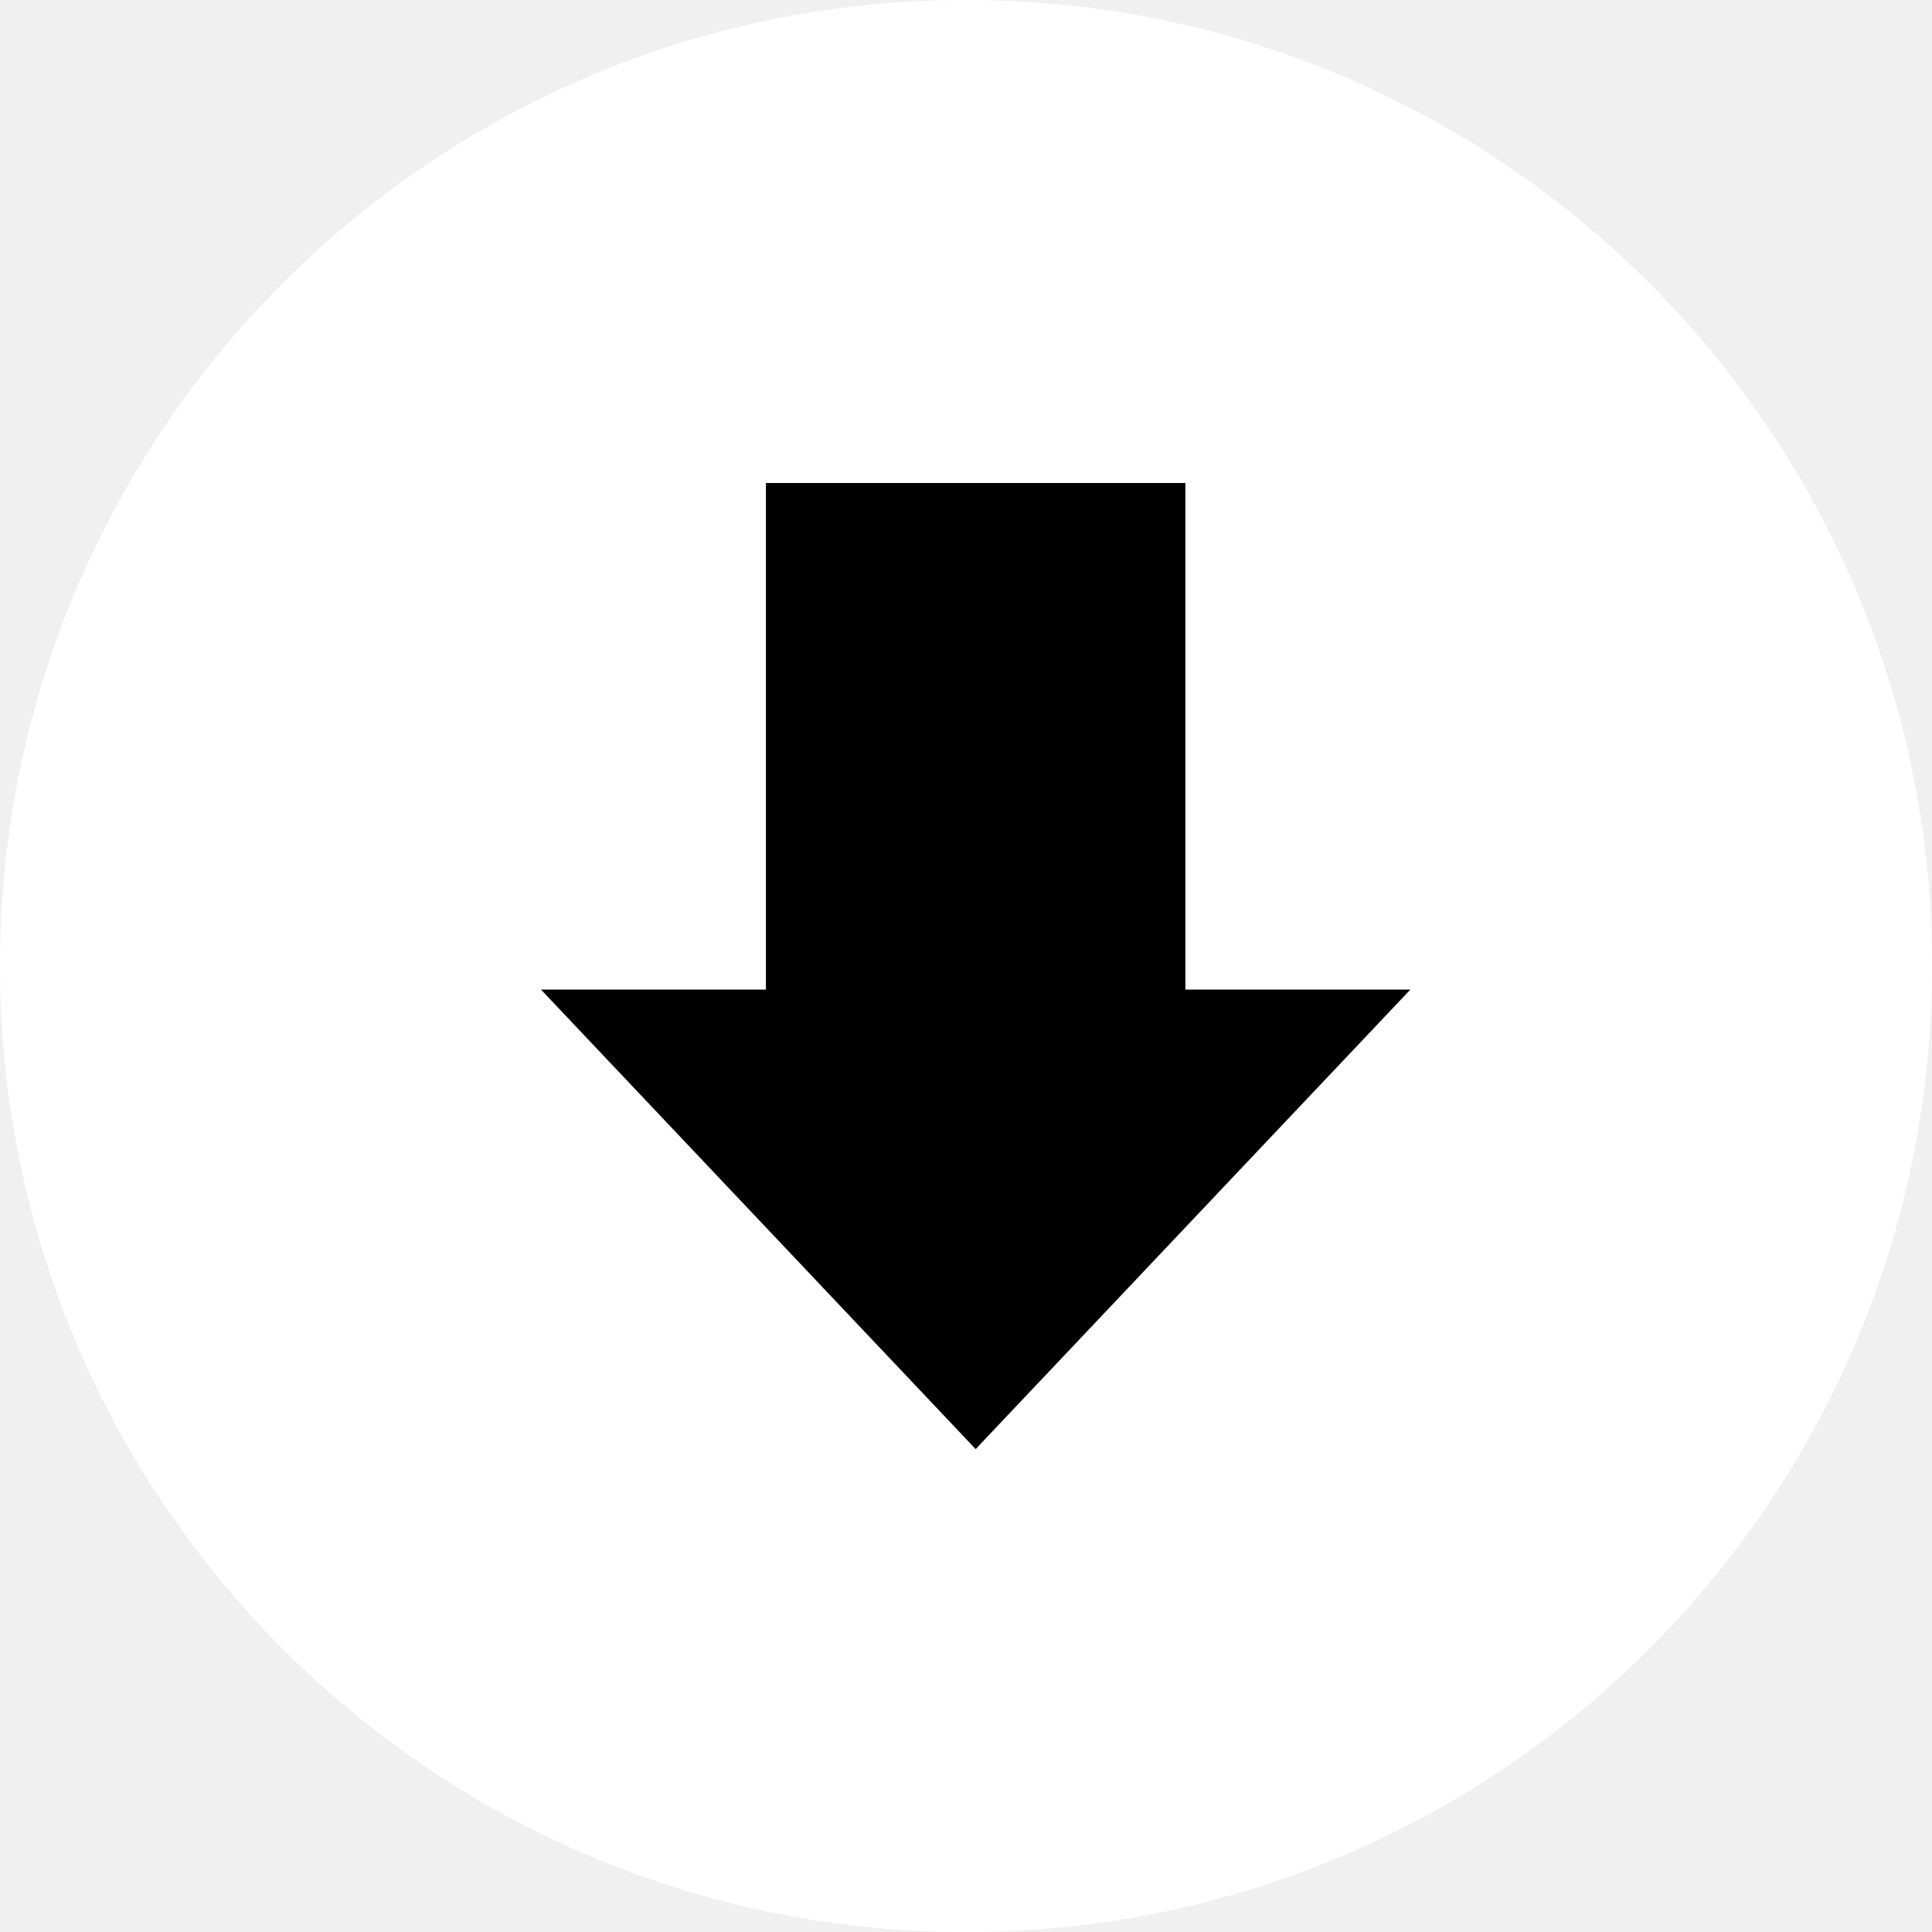
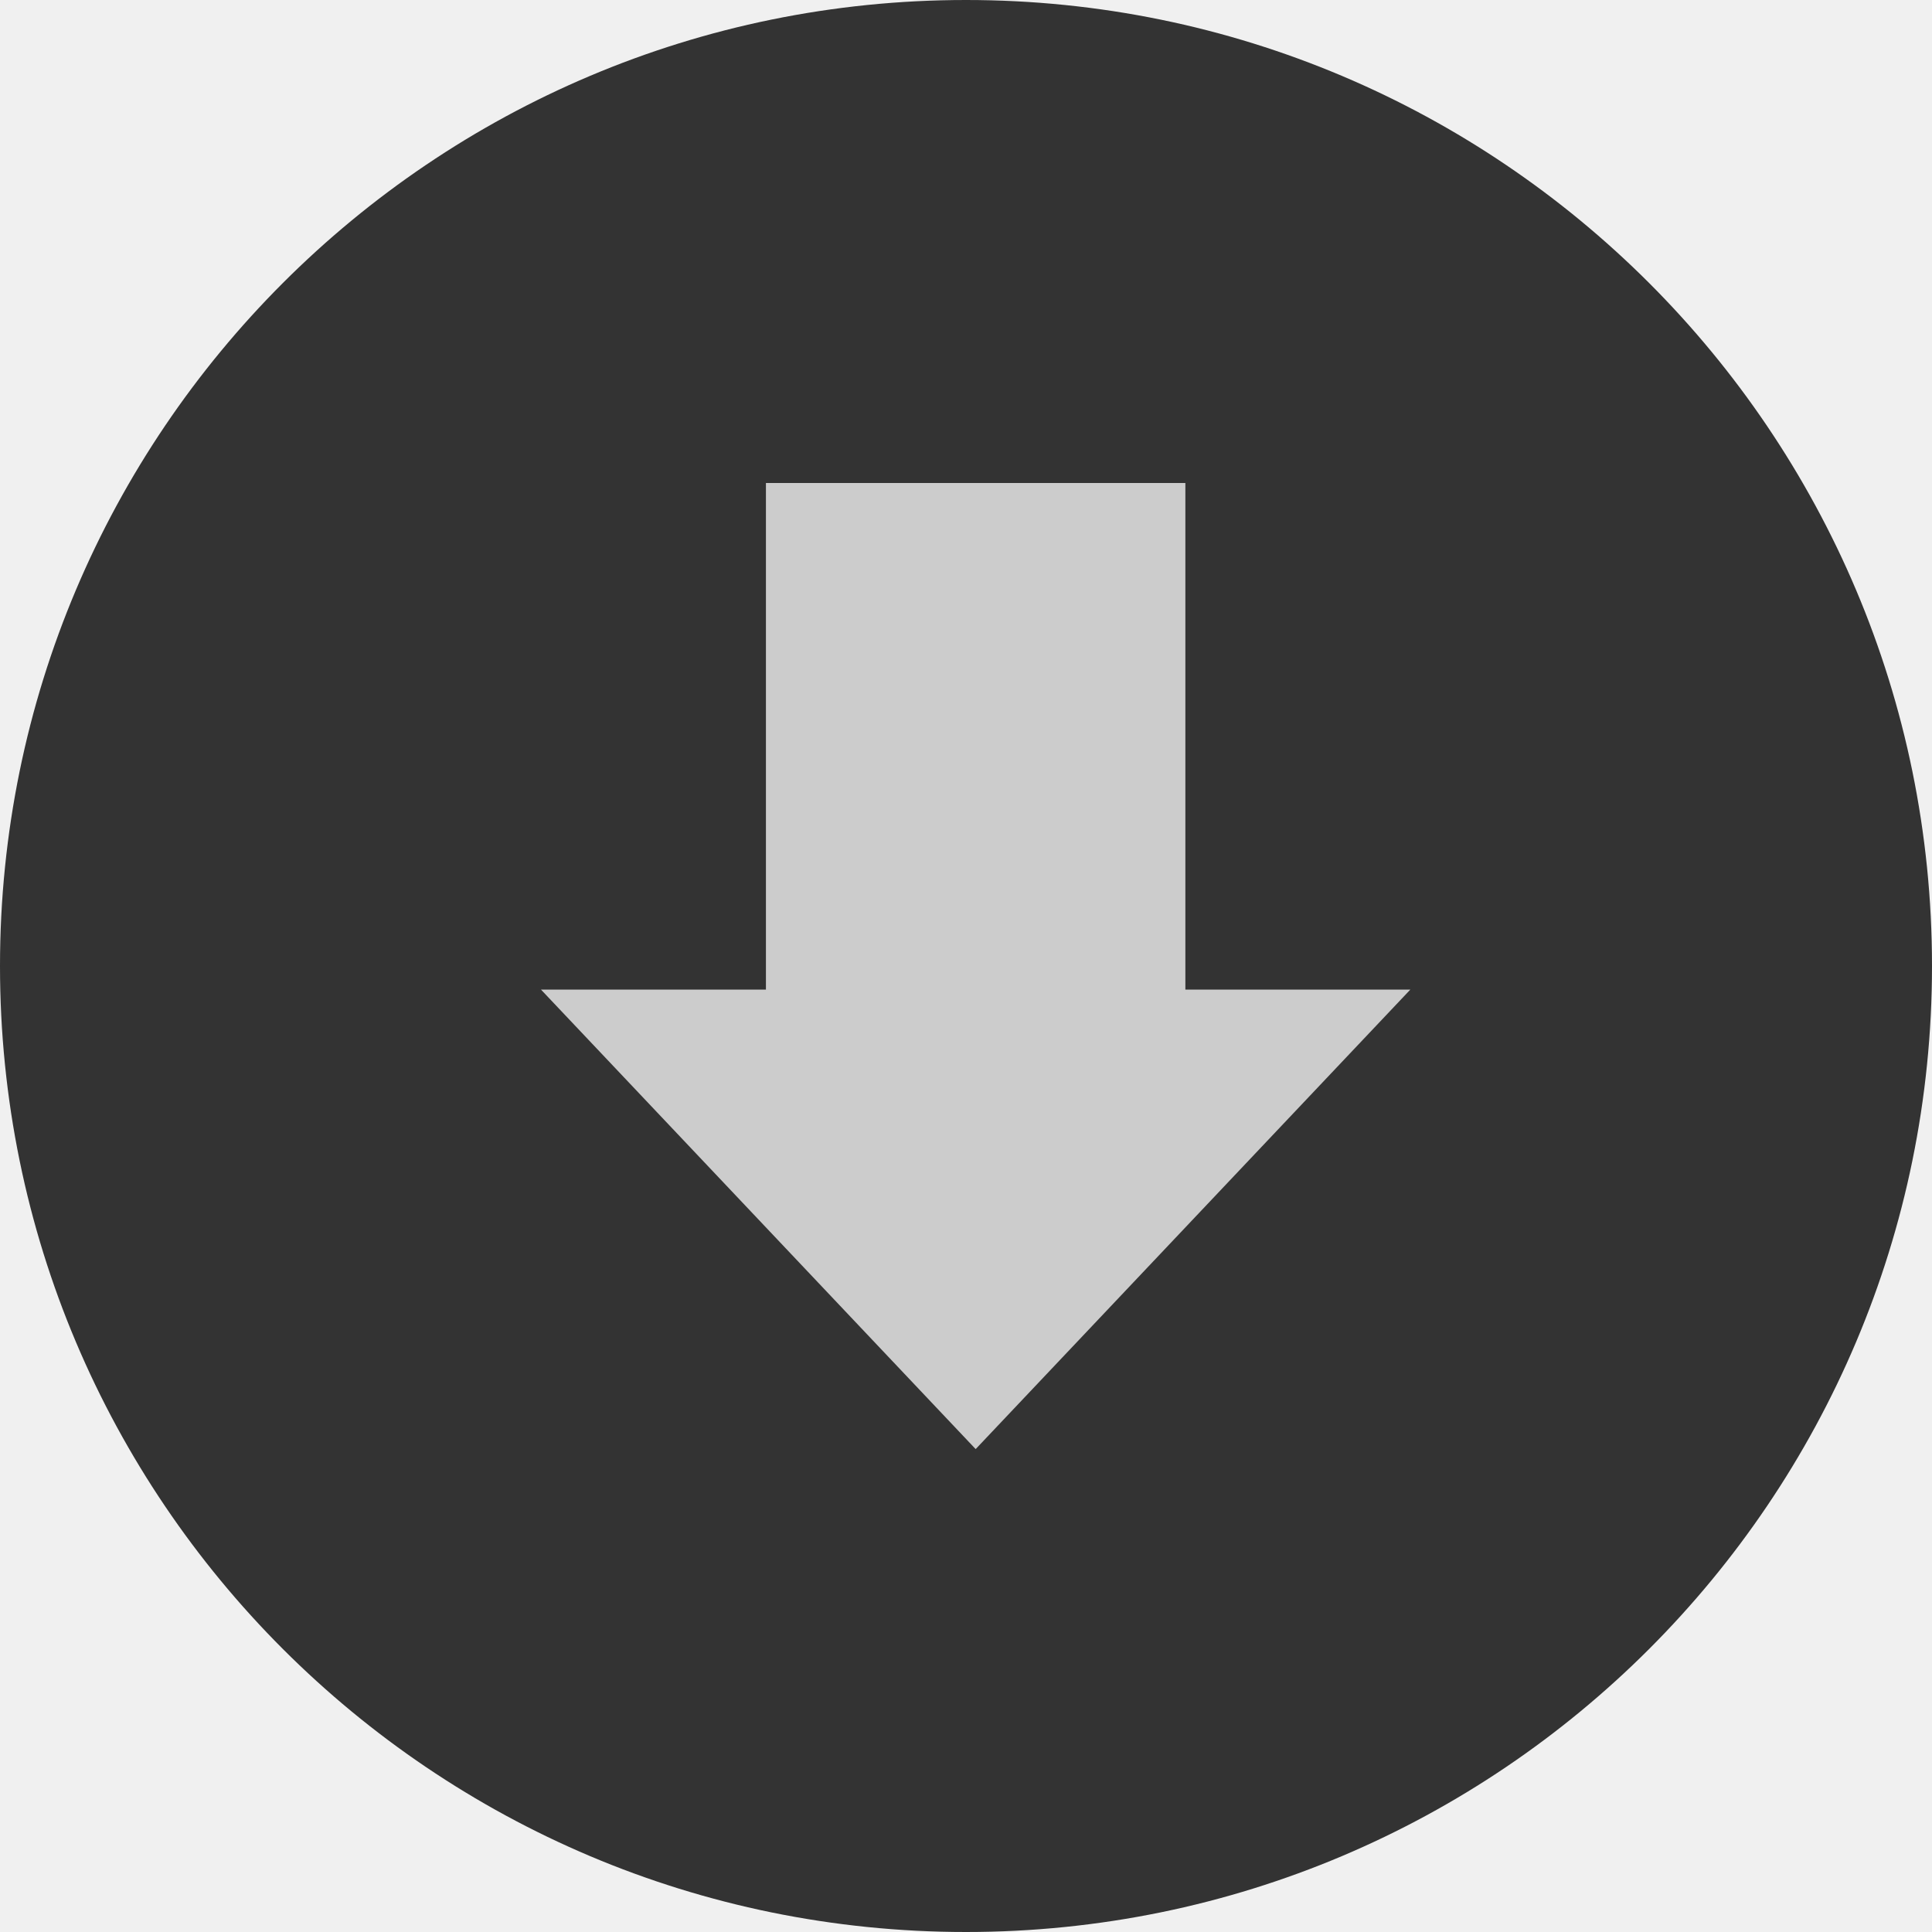
<svg xmlns="http://www.w3.org/2000/svg" id="Download" width="100" height="100" viewBox="0 0 100 100">
  <defs>
    <style>
-       .cls-1 {
-         fill: #fff;
-       }
+ 		.cls-1 {
+ 		fill: #333;
+ 		}

-       .cls-2 {
-         fill-rule: evenodd;
-       }
-     </style>
+ 		.cls-2 {
+ 		fill-rule: evenodd;
+ 		fill: #ccc;
+ 		}
+ 	</style>
  </defs>
  <circle class="cls-1" cx="50" cy="50" r="50" />
  <path class="cls-2" d="M966.644,454V480.22H955l22.5,23.785L1000,480.22H988.355V454H966.644Z" transform="translate(-927 -429)" />
</svg>
